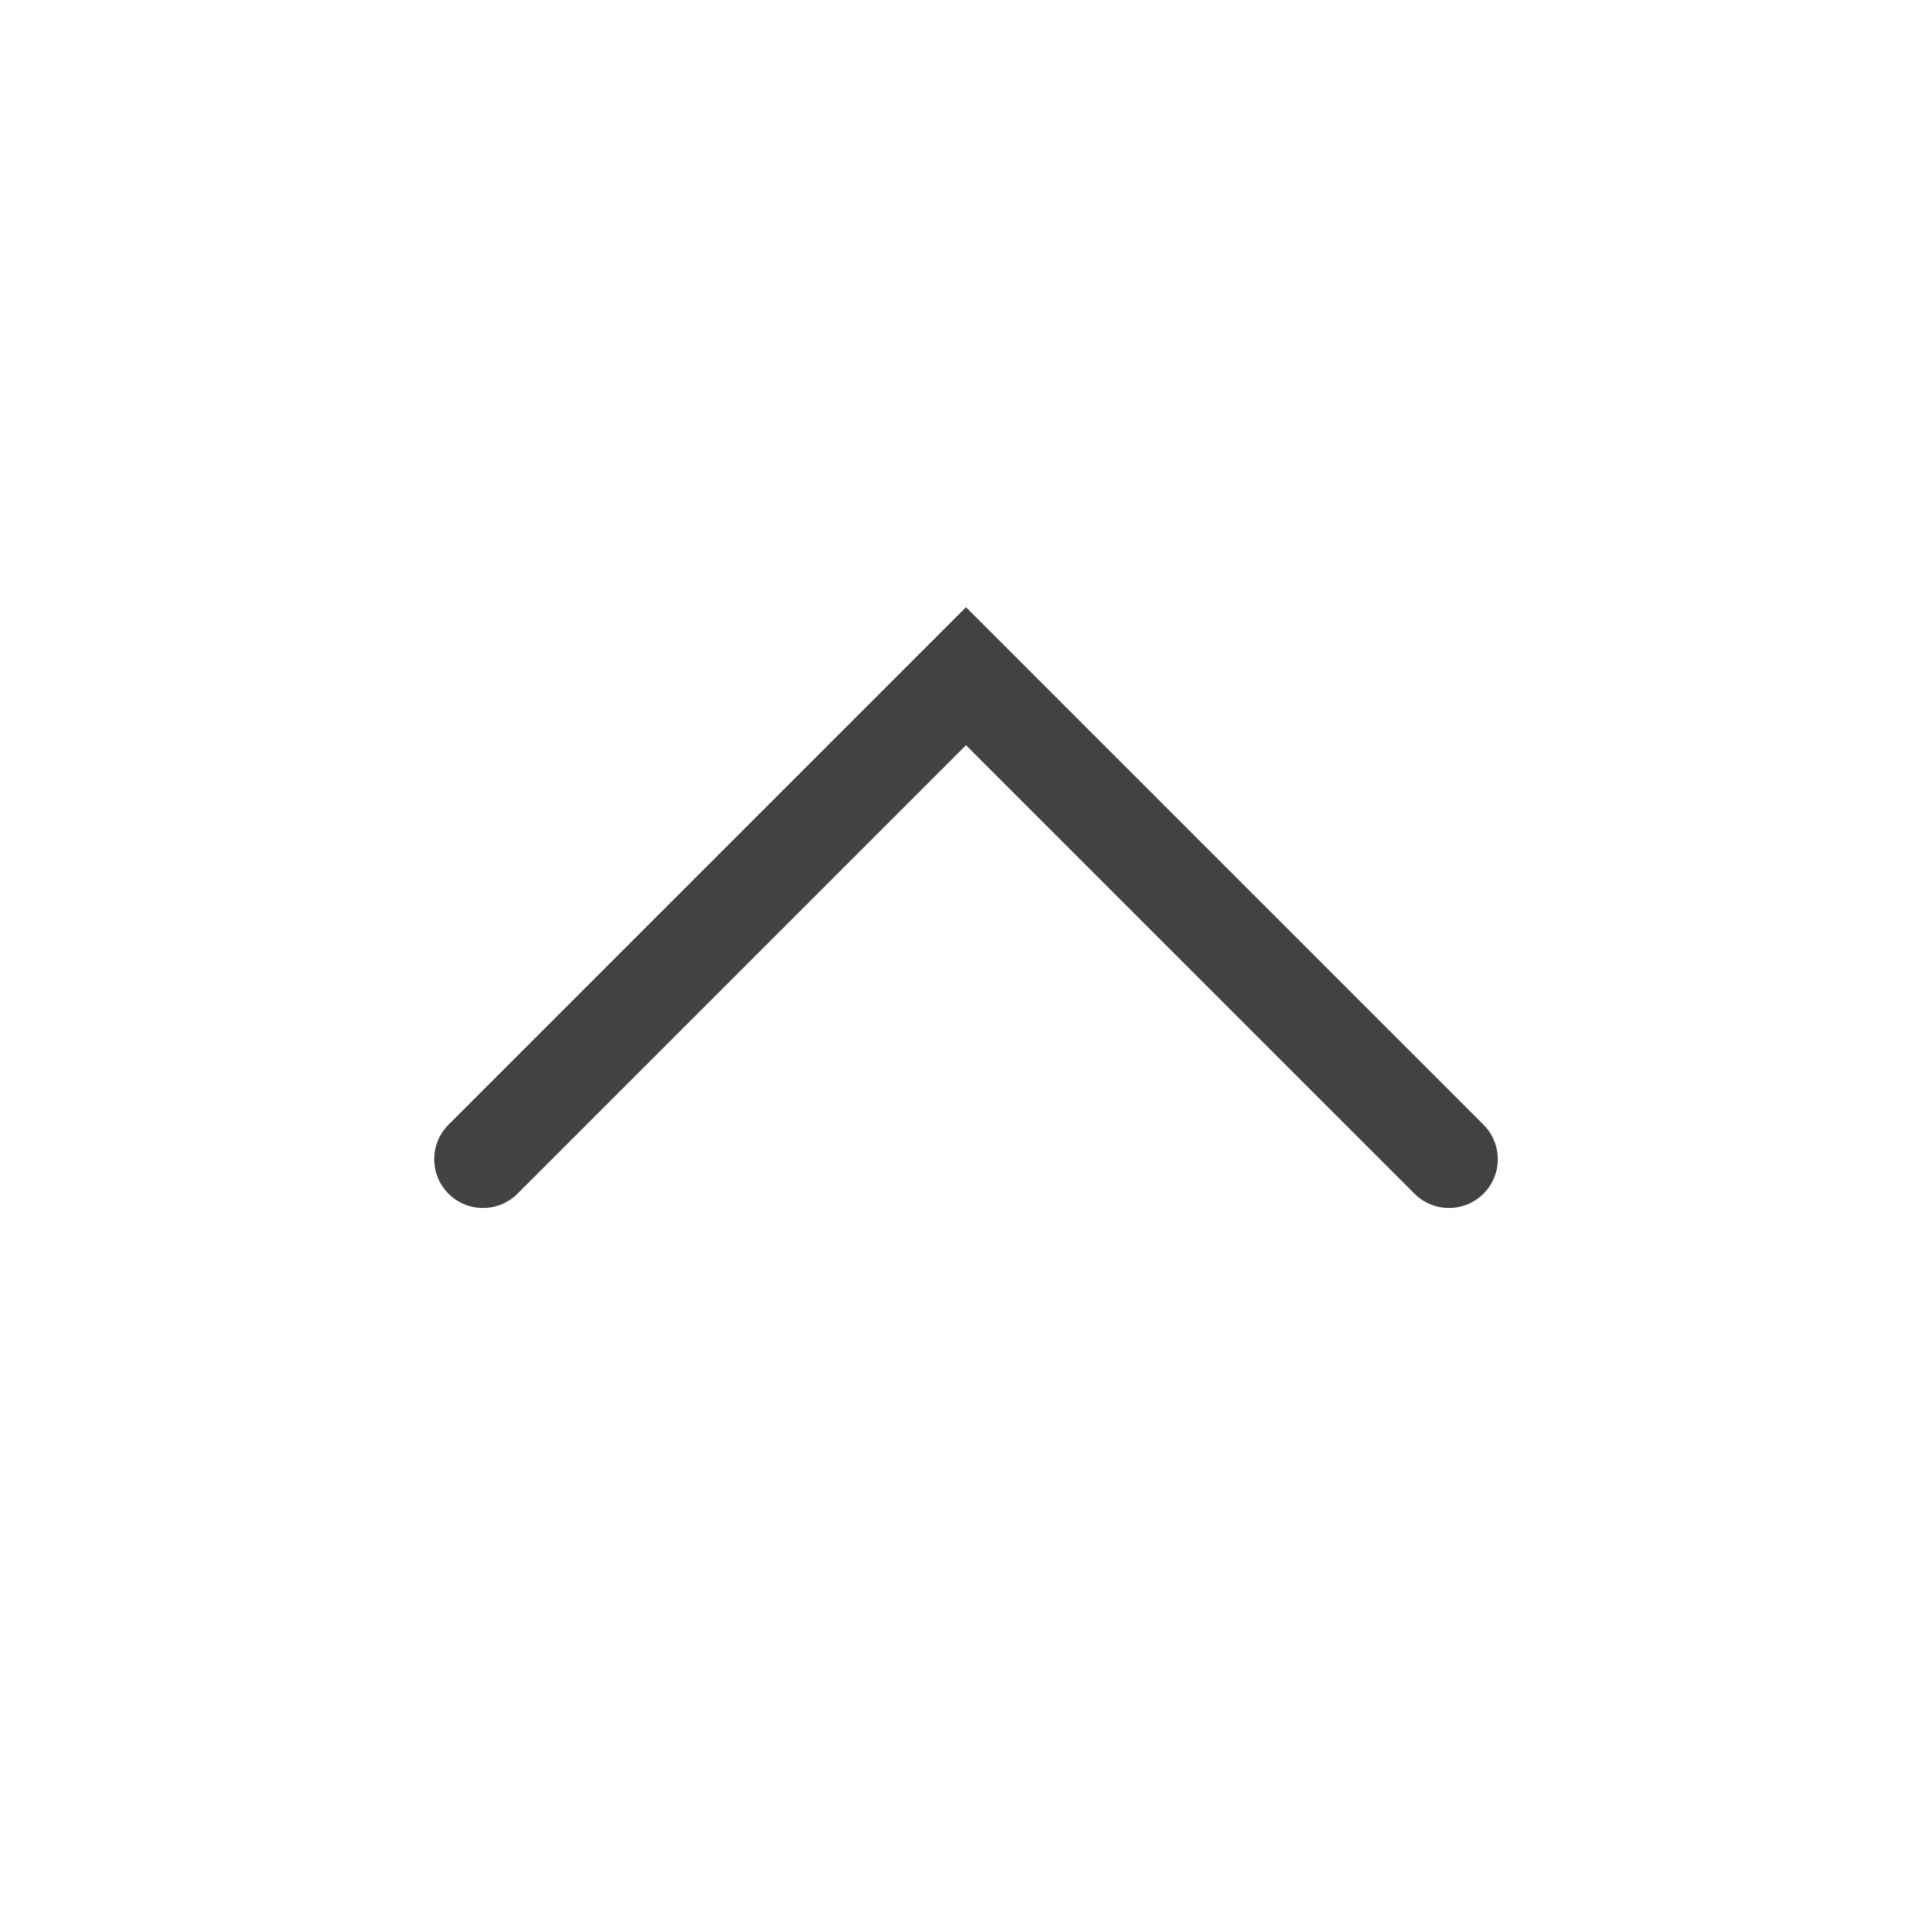
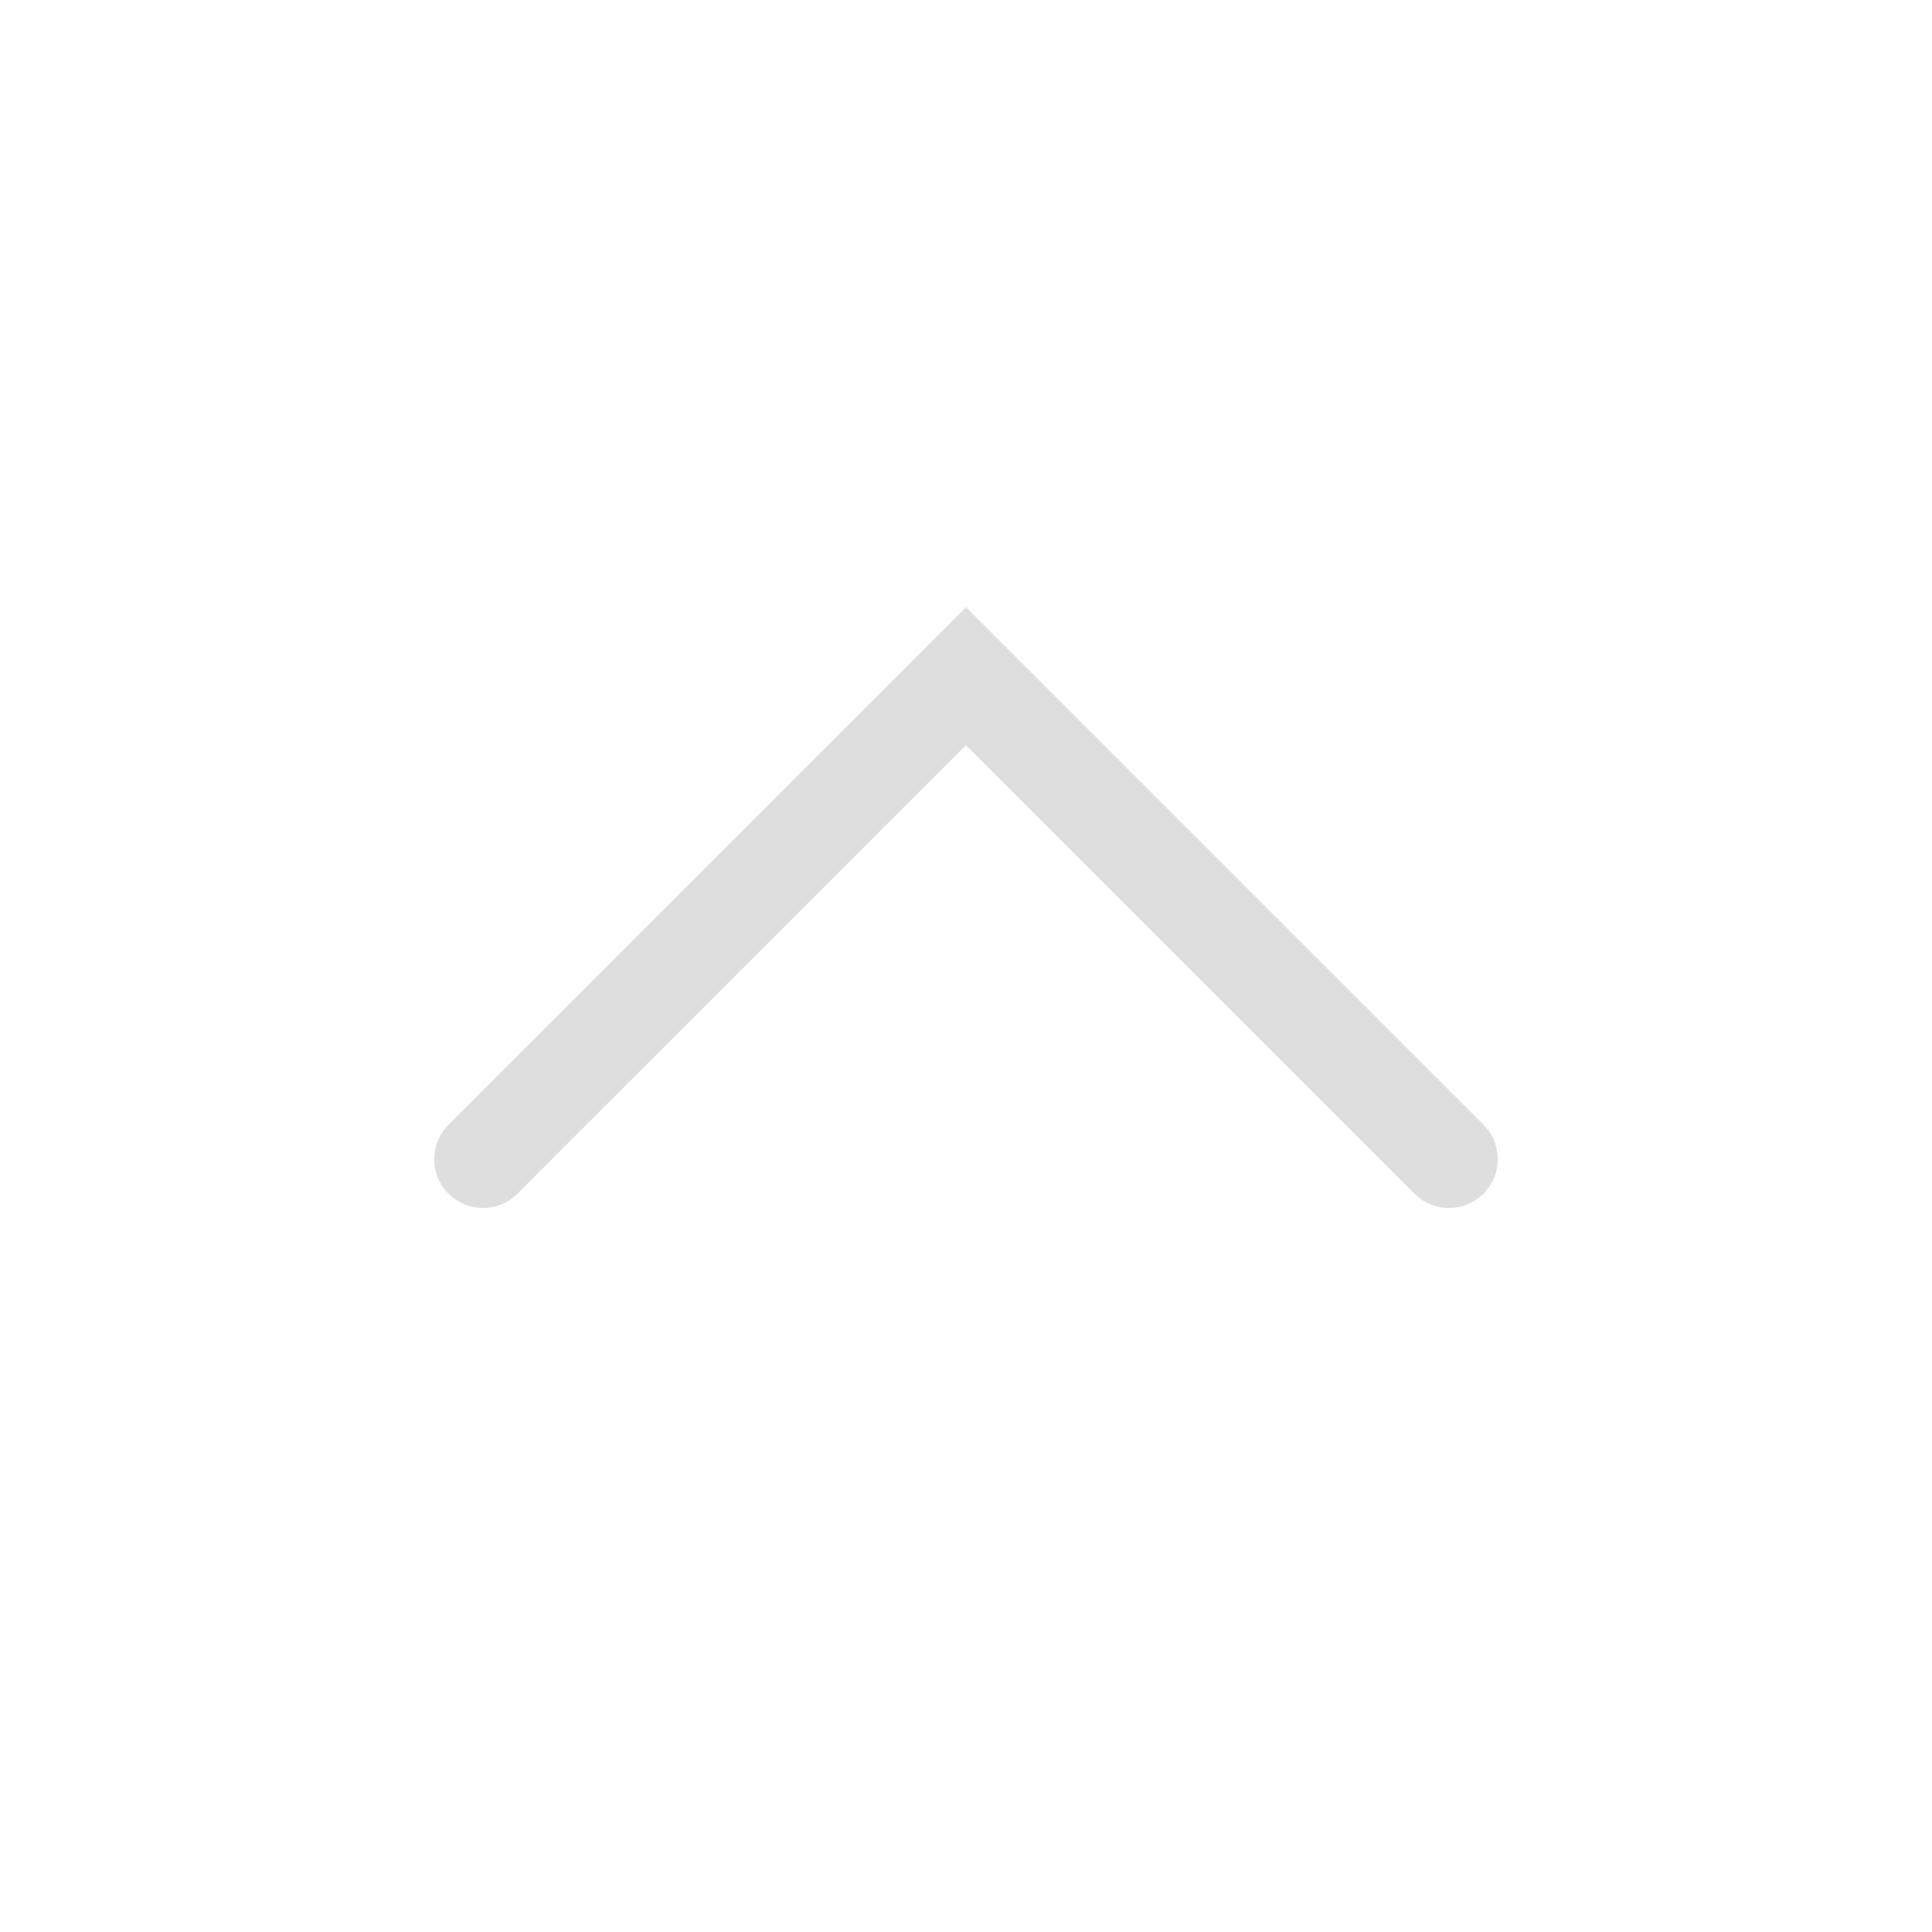
<svg xmlns="http://www.w3.org/2000/svg" viewBox="0 0 50 50" version="1.2" baseProfile="tiny">
  <defs>
</defs>
  <g fill="none" stroke="black" stroke-width="1" fill-rule="evenodd" stroke-linecap="square" stroke-linejoin="bevel">
-     <g fill="none" stroke="#424242" stroke-opacity="1" stroke-width="1.01" stroke-linecap="round" stroke-linejoin="miter" stroke-miterlimit="2" transform="matrix(2.5,0,0,2.5,2.5,2.5)" font-family="Segoe UI" font-size="12.5" font-weight="400" font-style="normal">
+     <g fill="none" stroke="#dedede" stroke-opacity="1" stroke-width="1.01" stroke-linecap="round" stroke-linejoin="miter" stroke-miterlimit="2" transform="matrix(2.5,0,0,2.5,2.5,2.5)" font-family="Segoe UI" font-size="12.5" font-weight="400" font-style="normal">
      <polyline fill="none" vector-effect="none" points="4,11 9,6 14,11 " />
    </g>
    <g fill="none" stroke="#000000" stroke-opacity="1" stroke-width="1" stroke-linecap="square" stroke-linejoin="bevel" transform="matrix(1,0,0,1,0,0)" font-family="Segoe UI" font-size="12.5" font-weight="400" font-style="normal">
</g>
  </g>
</svg>
